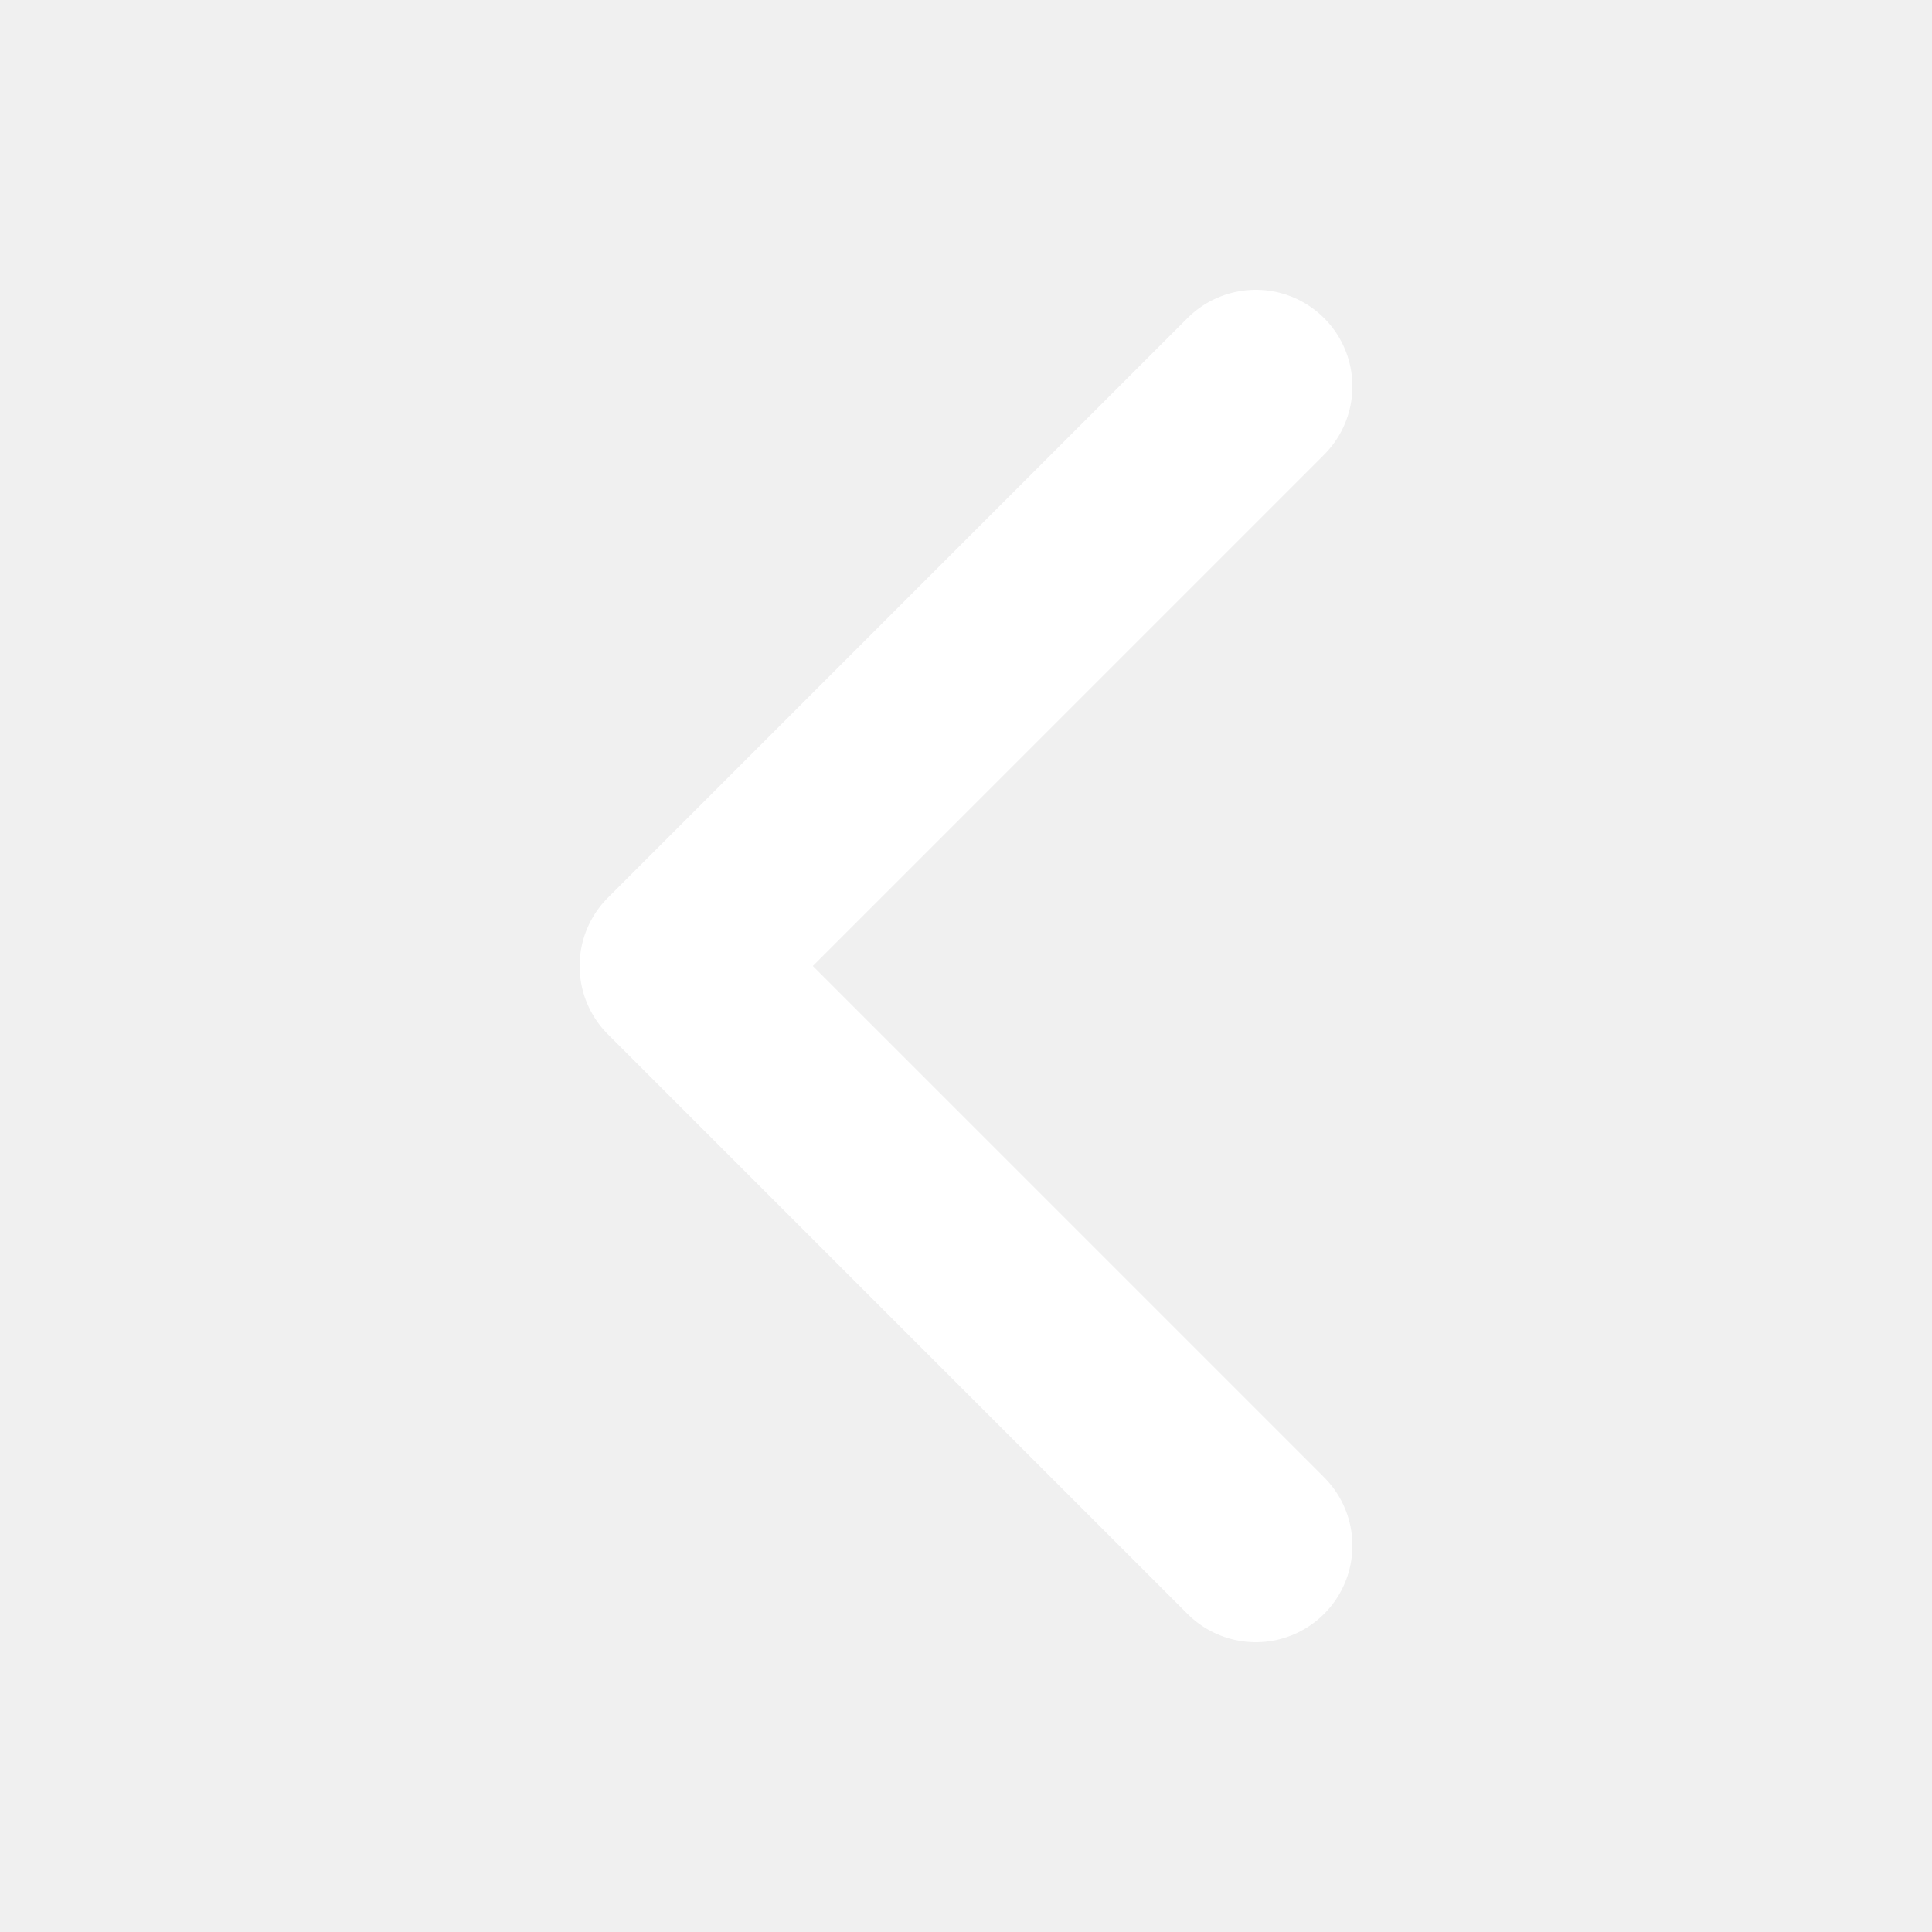
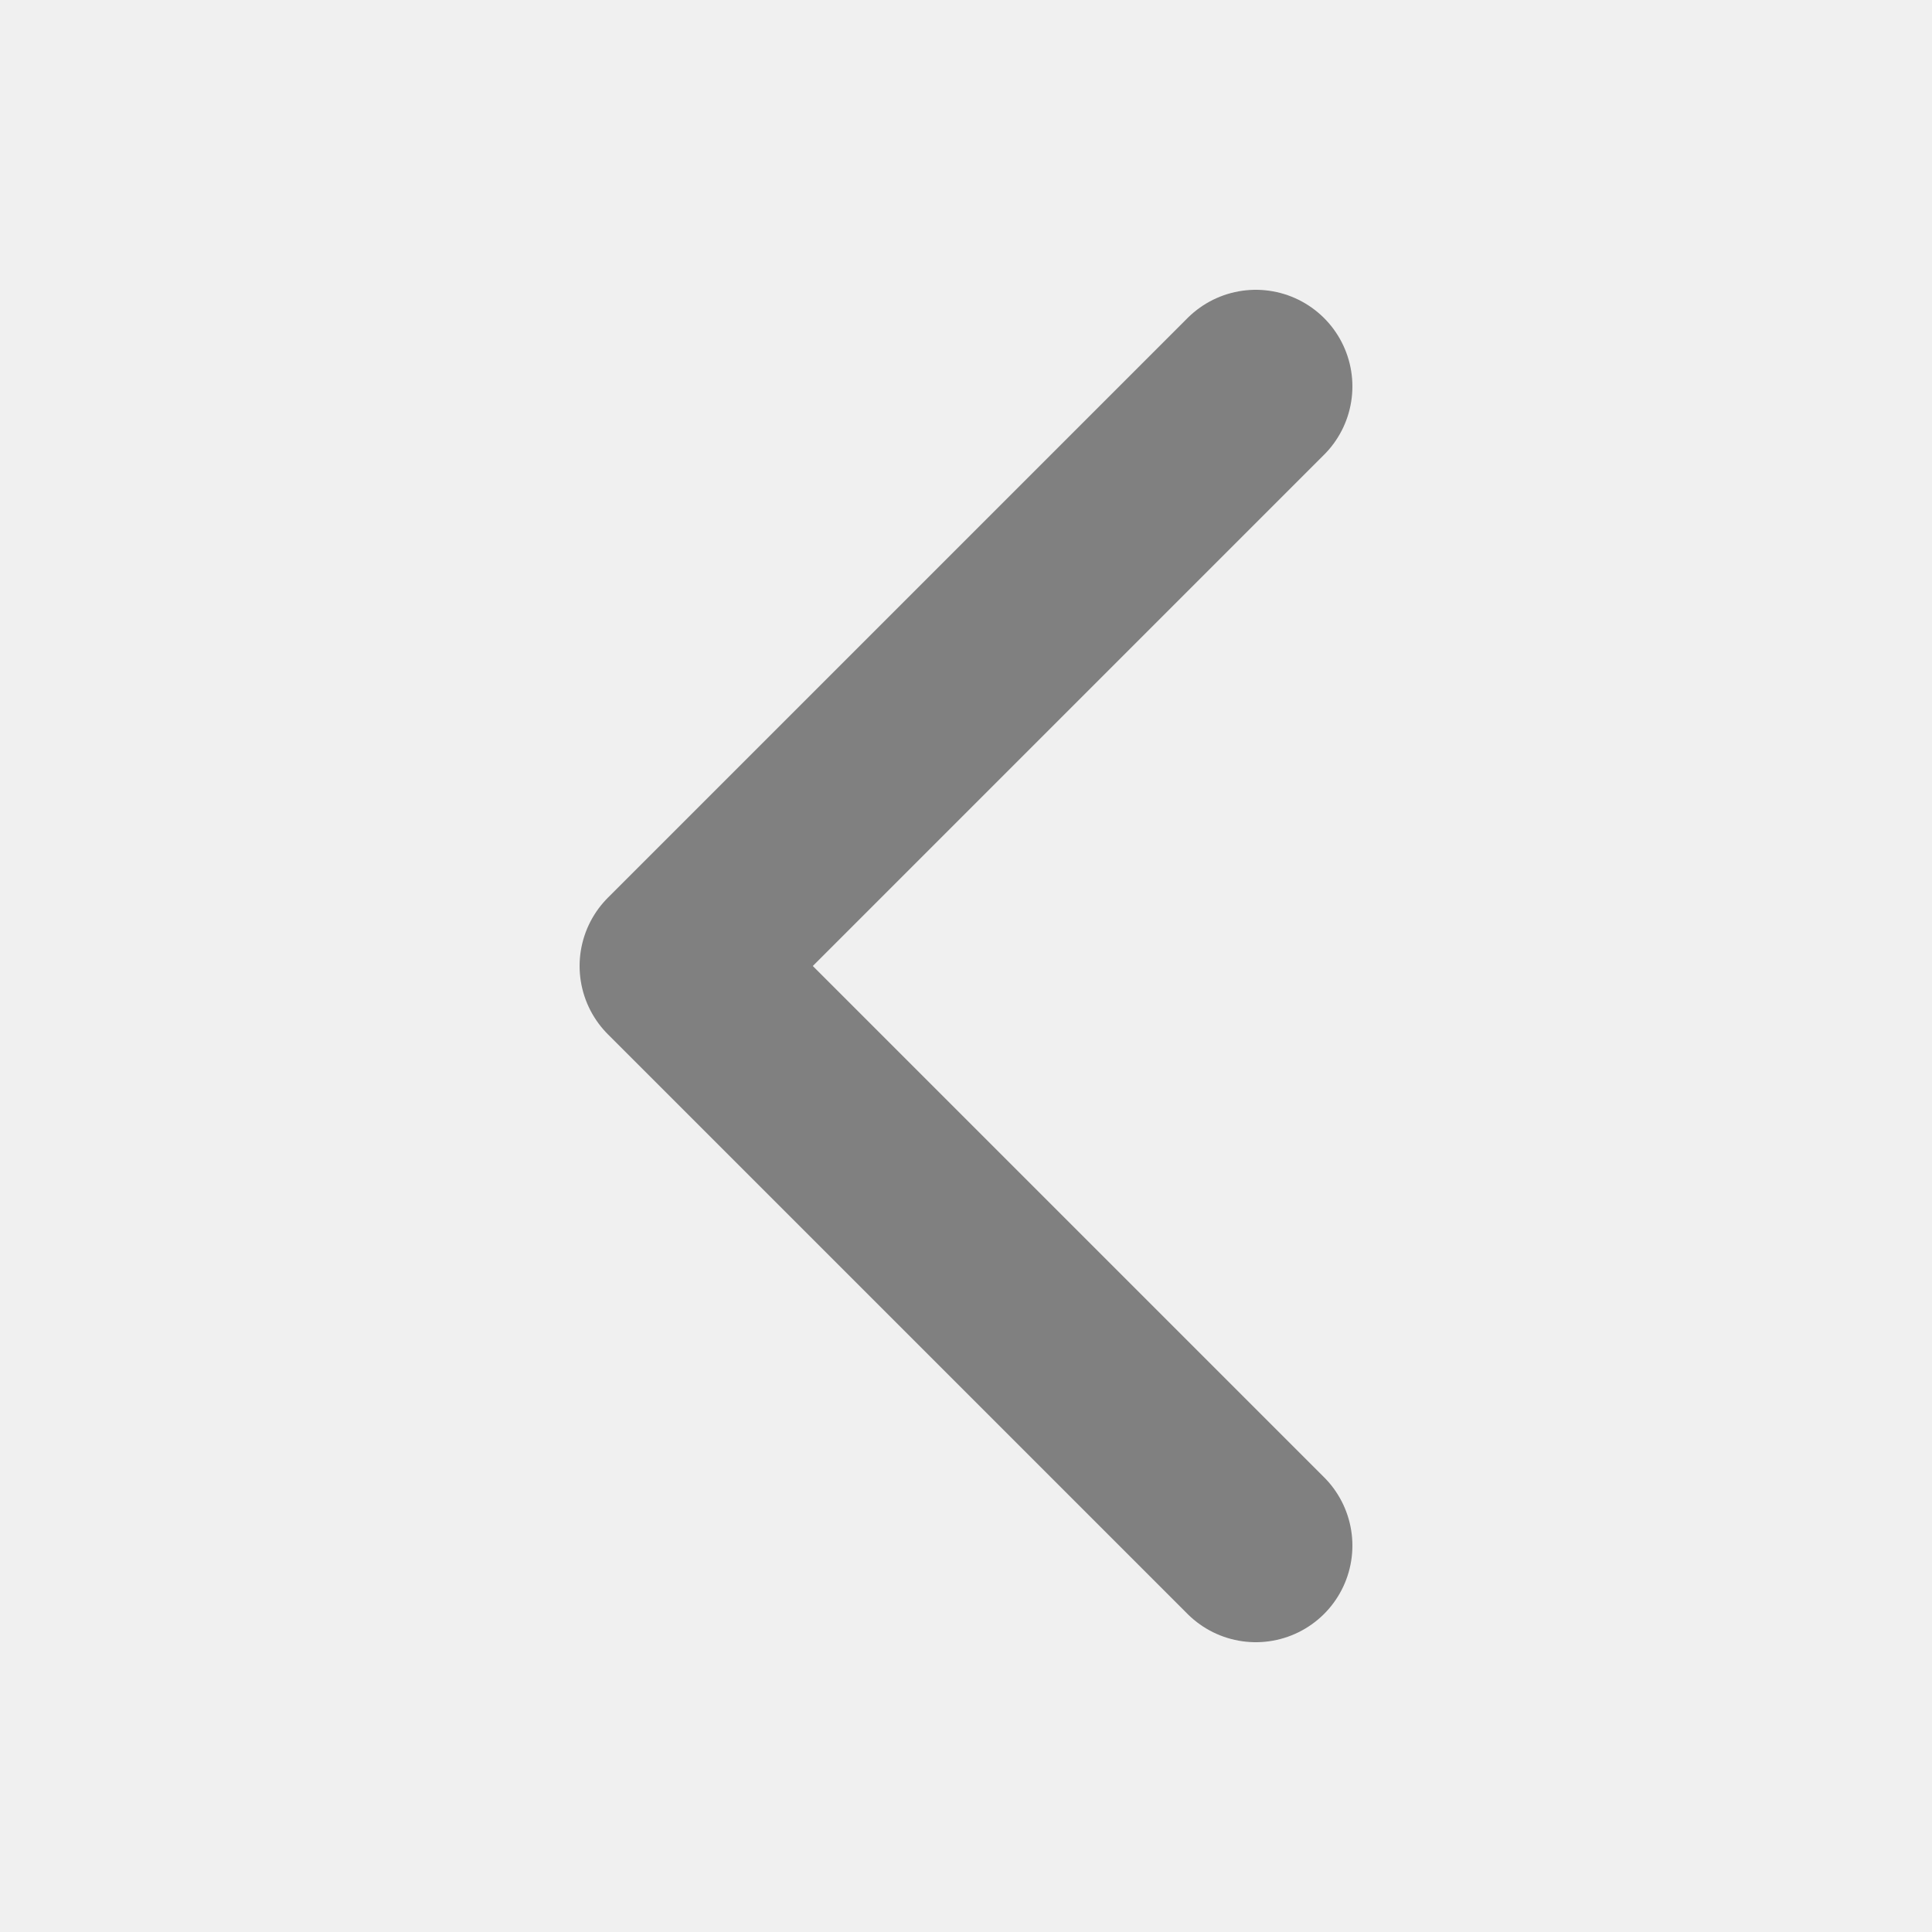
<svg xmlns="http://www.w3.org/2000/svg" width="20" height="20" viewBox="0 0 20 20" fill="none">
-   <path d="M13 16L7 10L13 4" stroke-width="2" stroke-linecap="round" stroke-linejoin="round" stroke="white" />
+   <path d="M13 16L7 10L13 4" stroke-width="2" stroke-linecap="round" stroke-linejoin="round" stroke="#808080" />
</svg>
